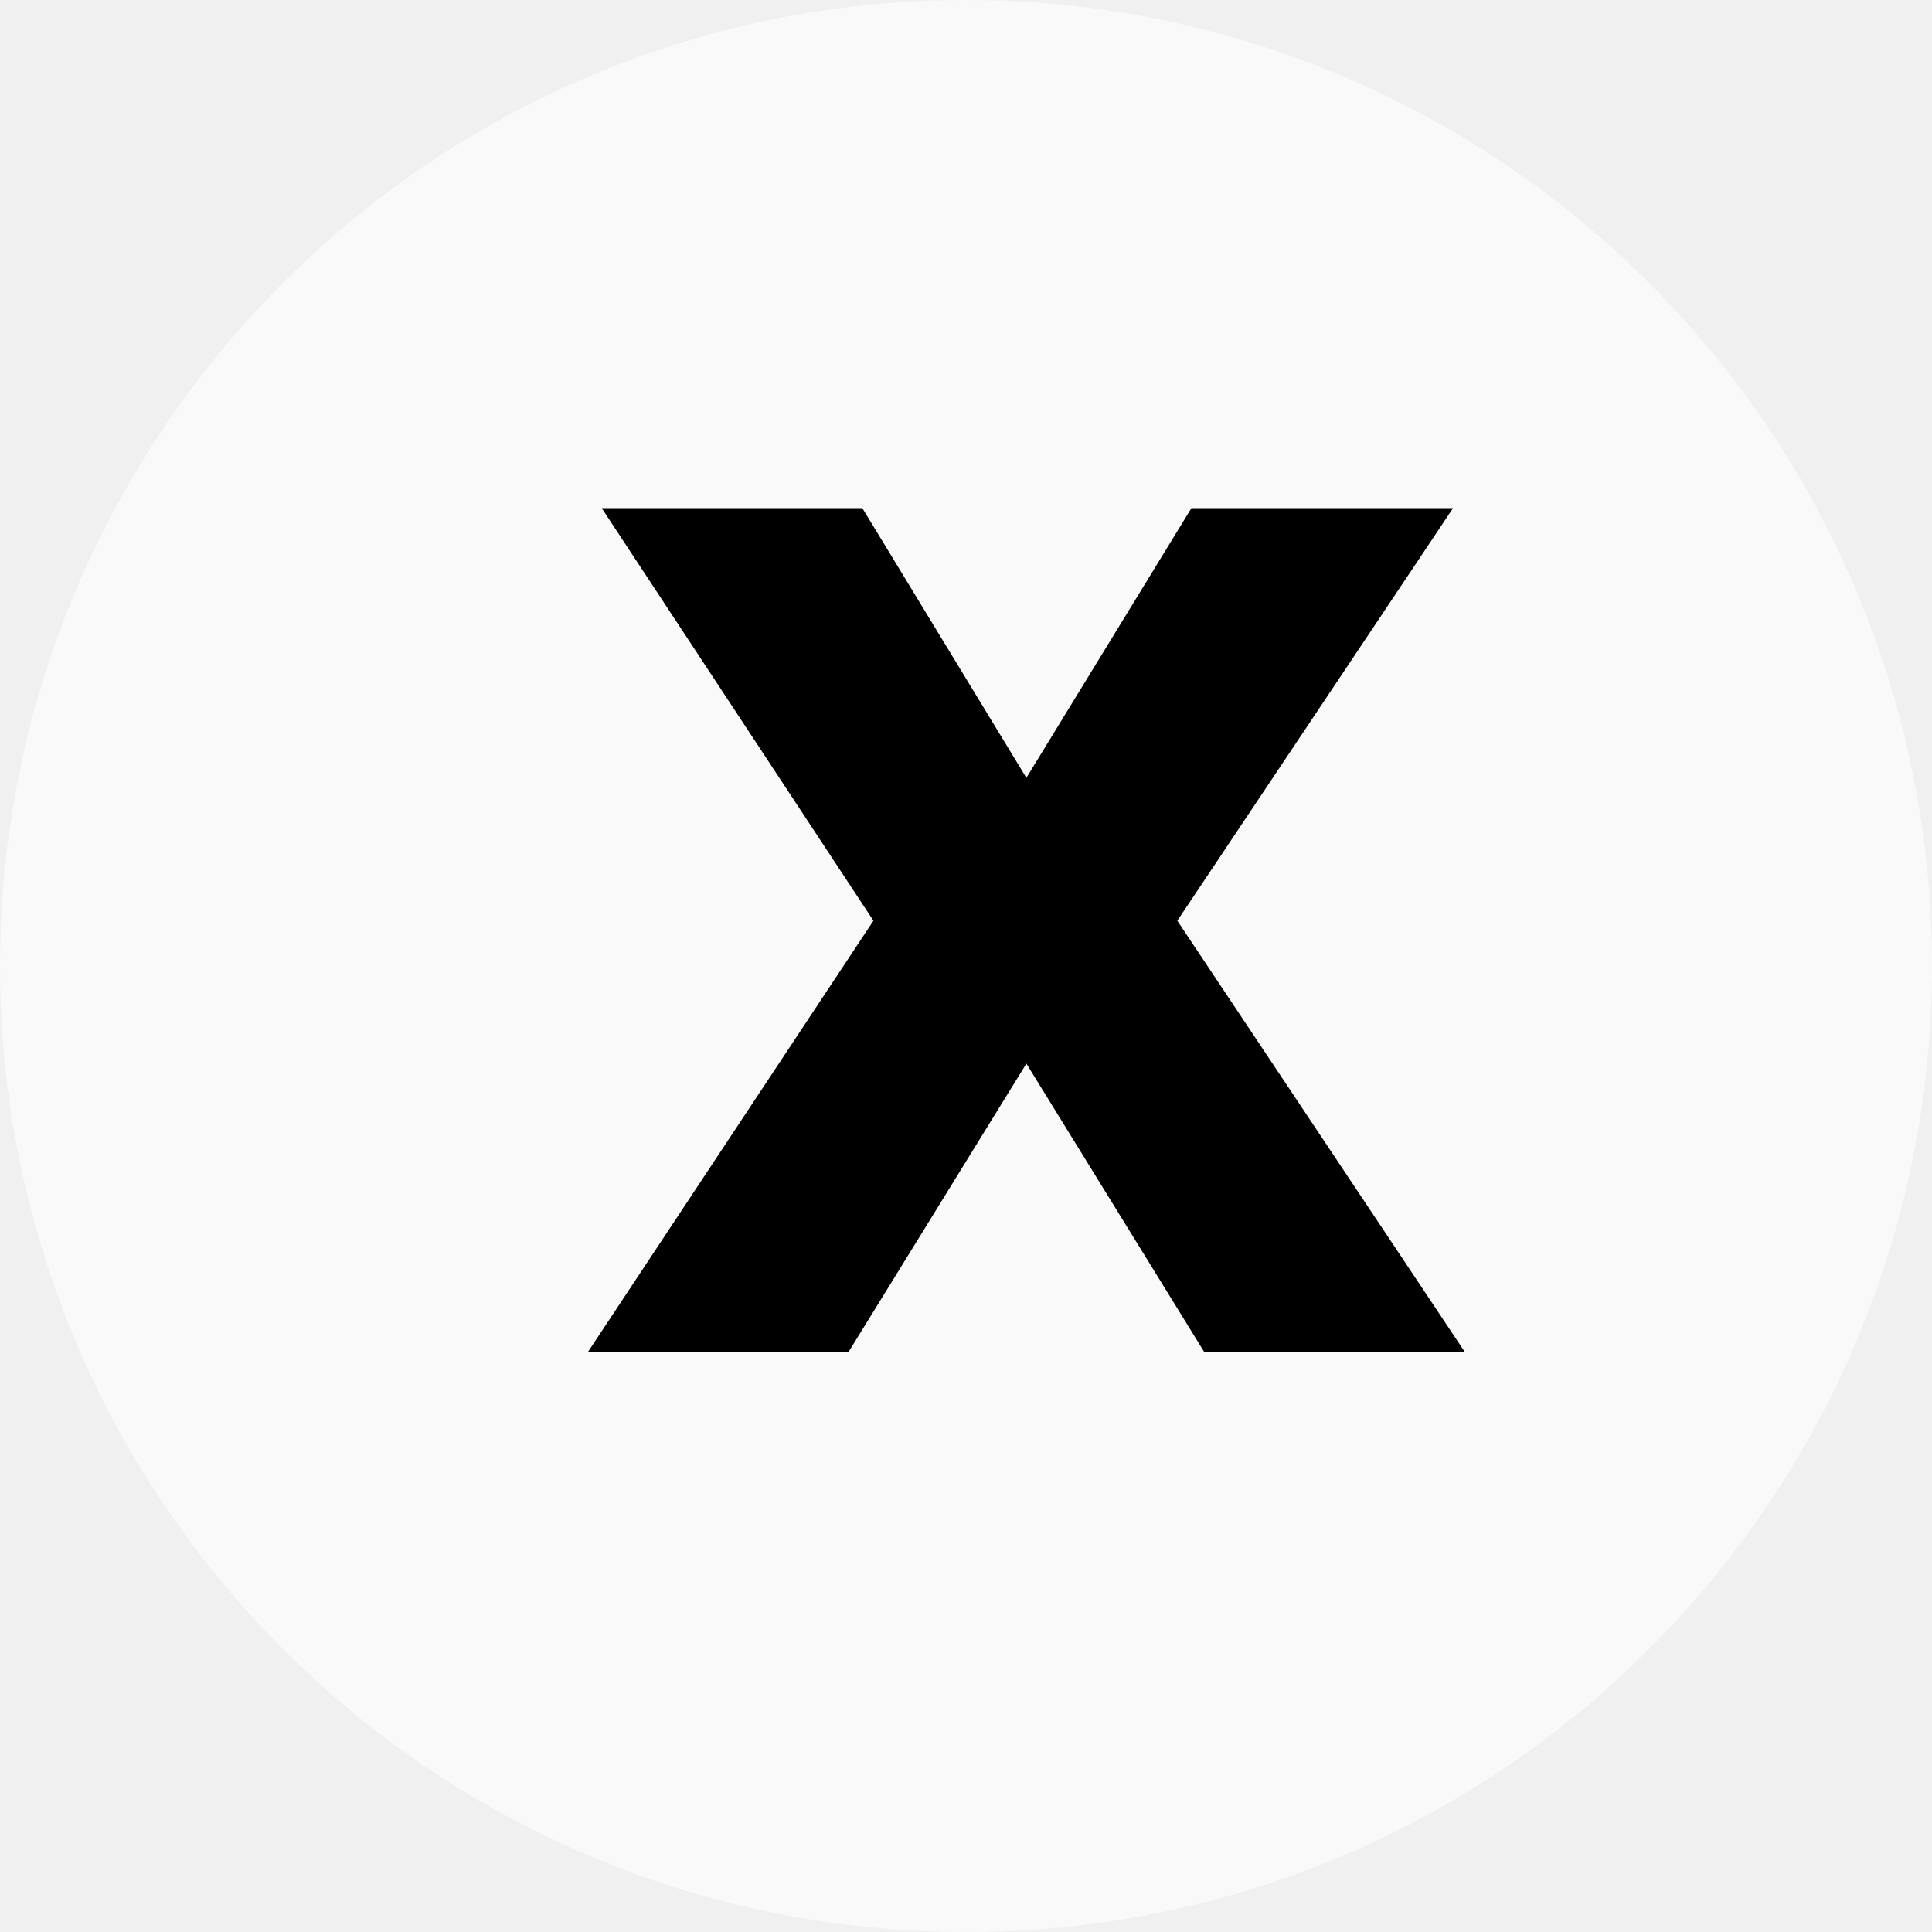
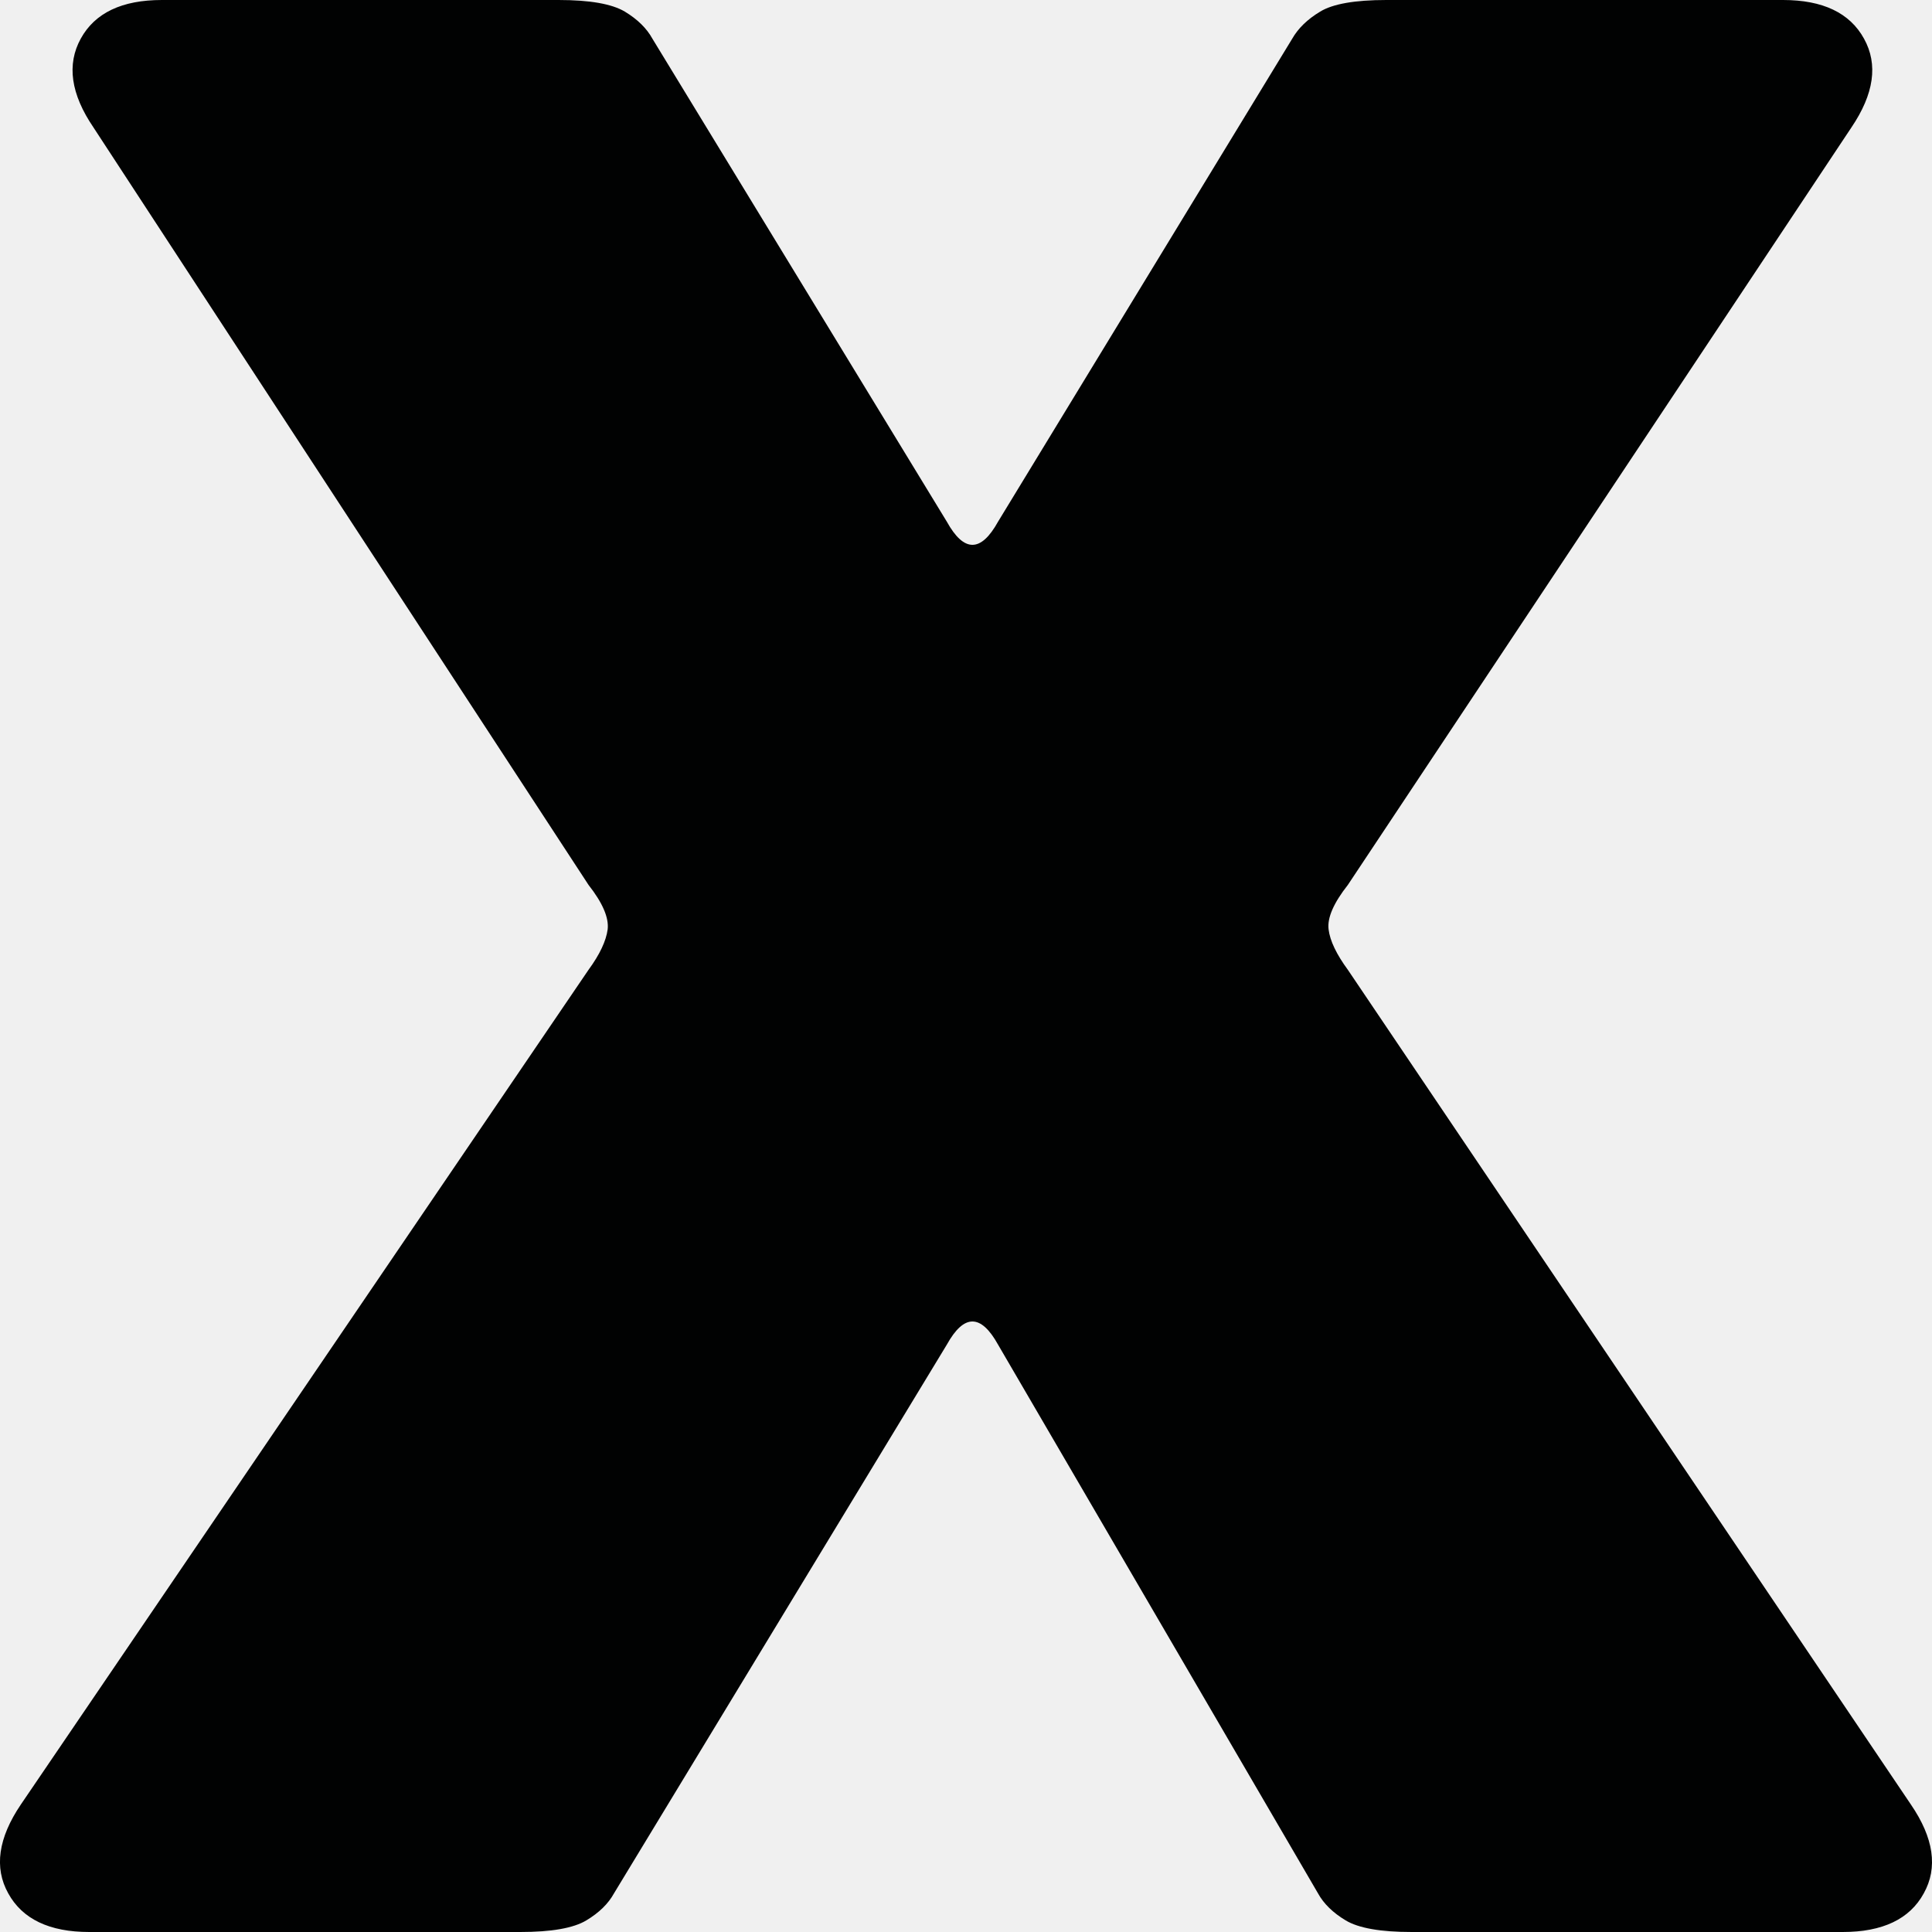
- <svg xmlns="http://www.w3.org/2000/svg" width="30px" height="30px" viewBox="0 0 30 30" version="1.1">
-   <defs />
+ <svg xmlns="http://www.w3.org/2000/svg" xmlns:xlink="http://www.w3.org/1999/xlink" width="15px" height="15px" viewBox="0 0 15 15" version="1.1">
+   <defs>
+     <polygon id="path-1" points="0 0 15 0 15 15 0 15" />
+   </defs>
  <g id="Page-6" stroke="none" stroke-width="1" fill="none" fill-rule="evenodd">
-     <g id="Group-9" transform="translate(0, -5)">
-       <g id="Group-Copy-4" transform="translate(0, 5)" fill="#F9F9F9">
-         <circle id="Oval" cx="15" cy="15" r="15" />
-       </g>
-       <text id="x" font-family="GTPressura-Bold, GT Pressura" font-size="24" font-weight="bold" letter-spacing="-0.871" fill="#000000">
-         <tspan x="9" y="26">x</tspan>
-       </text>
+     <g id="Group-3">
+       <mask id="mask-2" fill="white">
+         <use xlink:href="#path-1" />
+       </mask>
+       <g id="Clip-2" />
+       <path d="M7.749,10.44 C7.616,10.2 7.484,10.2 7.351,10.44 L4.767,14.7 C4.723,14.78 4.652,14.85 4.552,14.91 C4.452,14.97 4.281,15 4.039,15 L0.693,15 C0.384,15 0.174,14.9 0.064,14.7 C-0.047,14.501 -0.014,14.27 0.162,14.01 L4.569,7.53 C4.657,7.41 4.706,7.305 4.718,7.215 C4.728,7.125 4.679,7.01 4.569,6.87 L0.726,0.99 C0.549,0.73 0.517,0.5 0.627,0.3 C0.737,0.1 0.947,0 1.257,0 L4.337,0 C4.579,0 4.75,0.03 4.851,0.09 C4.95,0.15 5.021,0.22 5.065,0.3 L7.351,4.05 C7.484,4.29 7.616,4.29 7.749,4.05 L10.033,0.3 C10.079,0.22 10.15,0.15 10.25,0.09 C10.348,0.03 10.52,0 10.763,0 L13.843,0 C14.152,0 14.362,0.1 14.472,0.3 C14.583,0.5 14.55,0.73 14.374,0.99 L10.465,6.87 C10.355,7.01 10.304,7.125 10.315,7.215 C10.326,7.305 10.377,7.41 10.465,7.53 L14.836,14.01 C15.014,14.27 15.047,14.501 14.936,14.7 C14.827,14.9 14.616,15 14.307,15 L10.961,15 C10.719,15 10.548,14.97 10.448,14.91 C10.348,14.85 10.277,14.78 10.233,14.7 L7.749,10.44 Z" id="Fill-1" fill="#010202" mask="url(#mask-2)" />
    </g>
  </g>
</svg>
